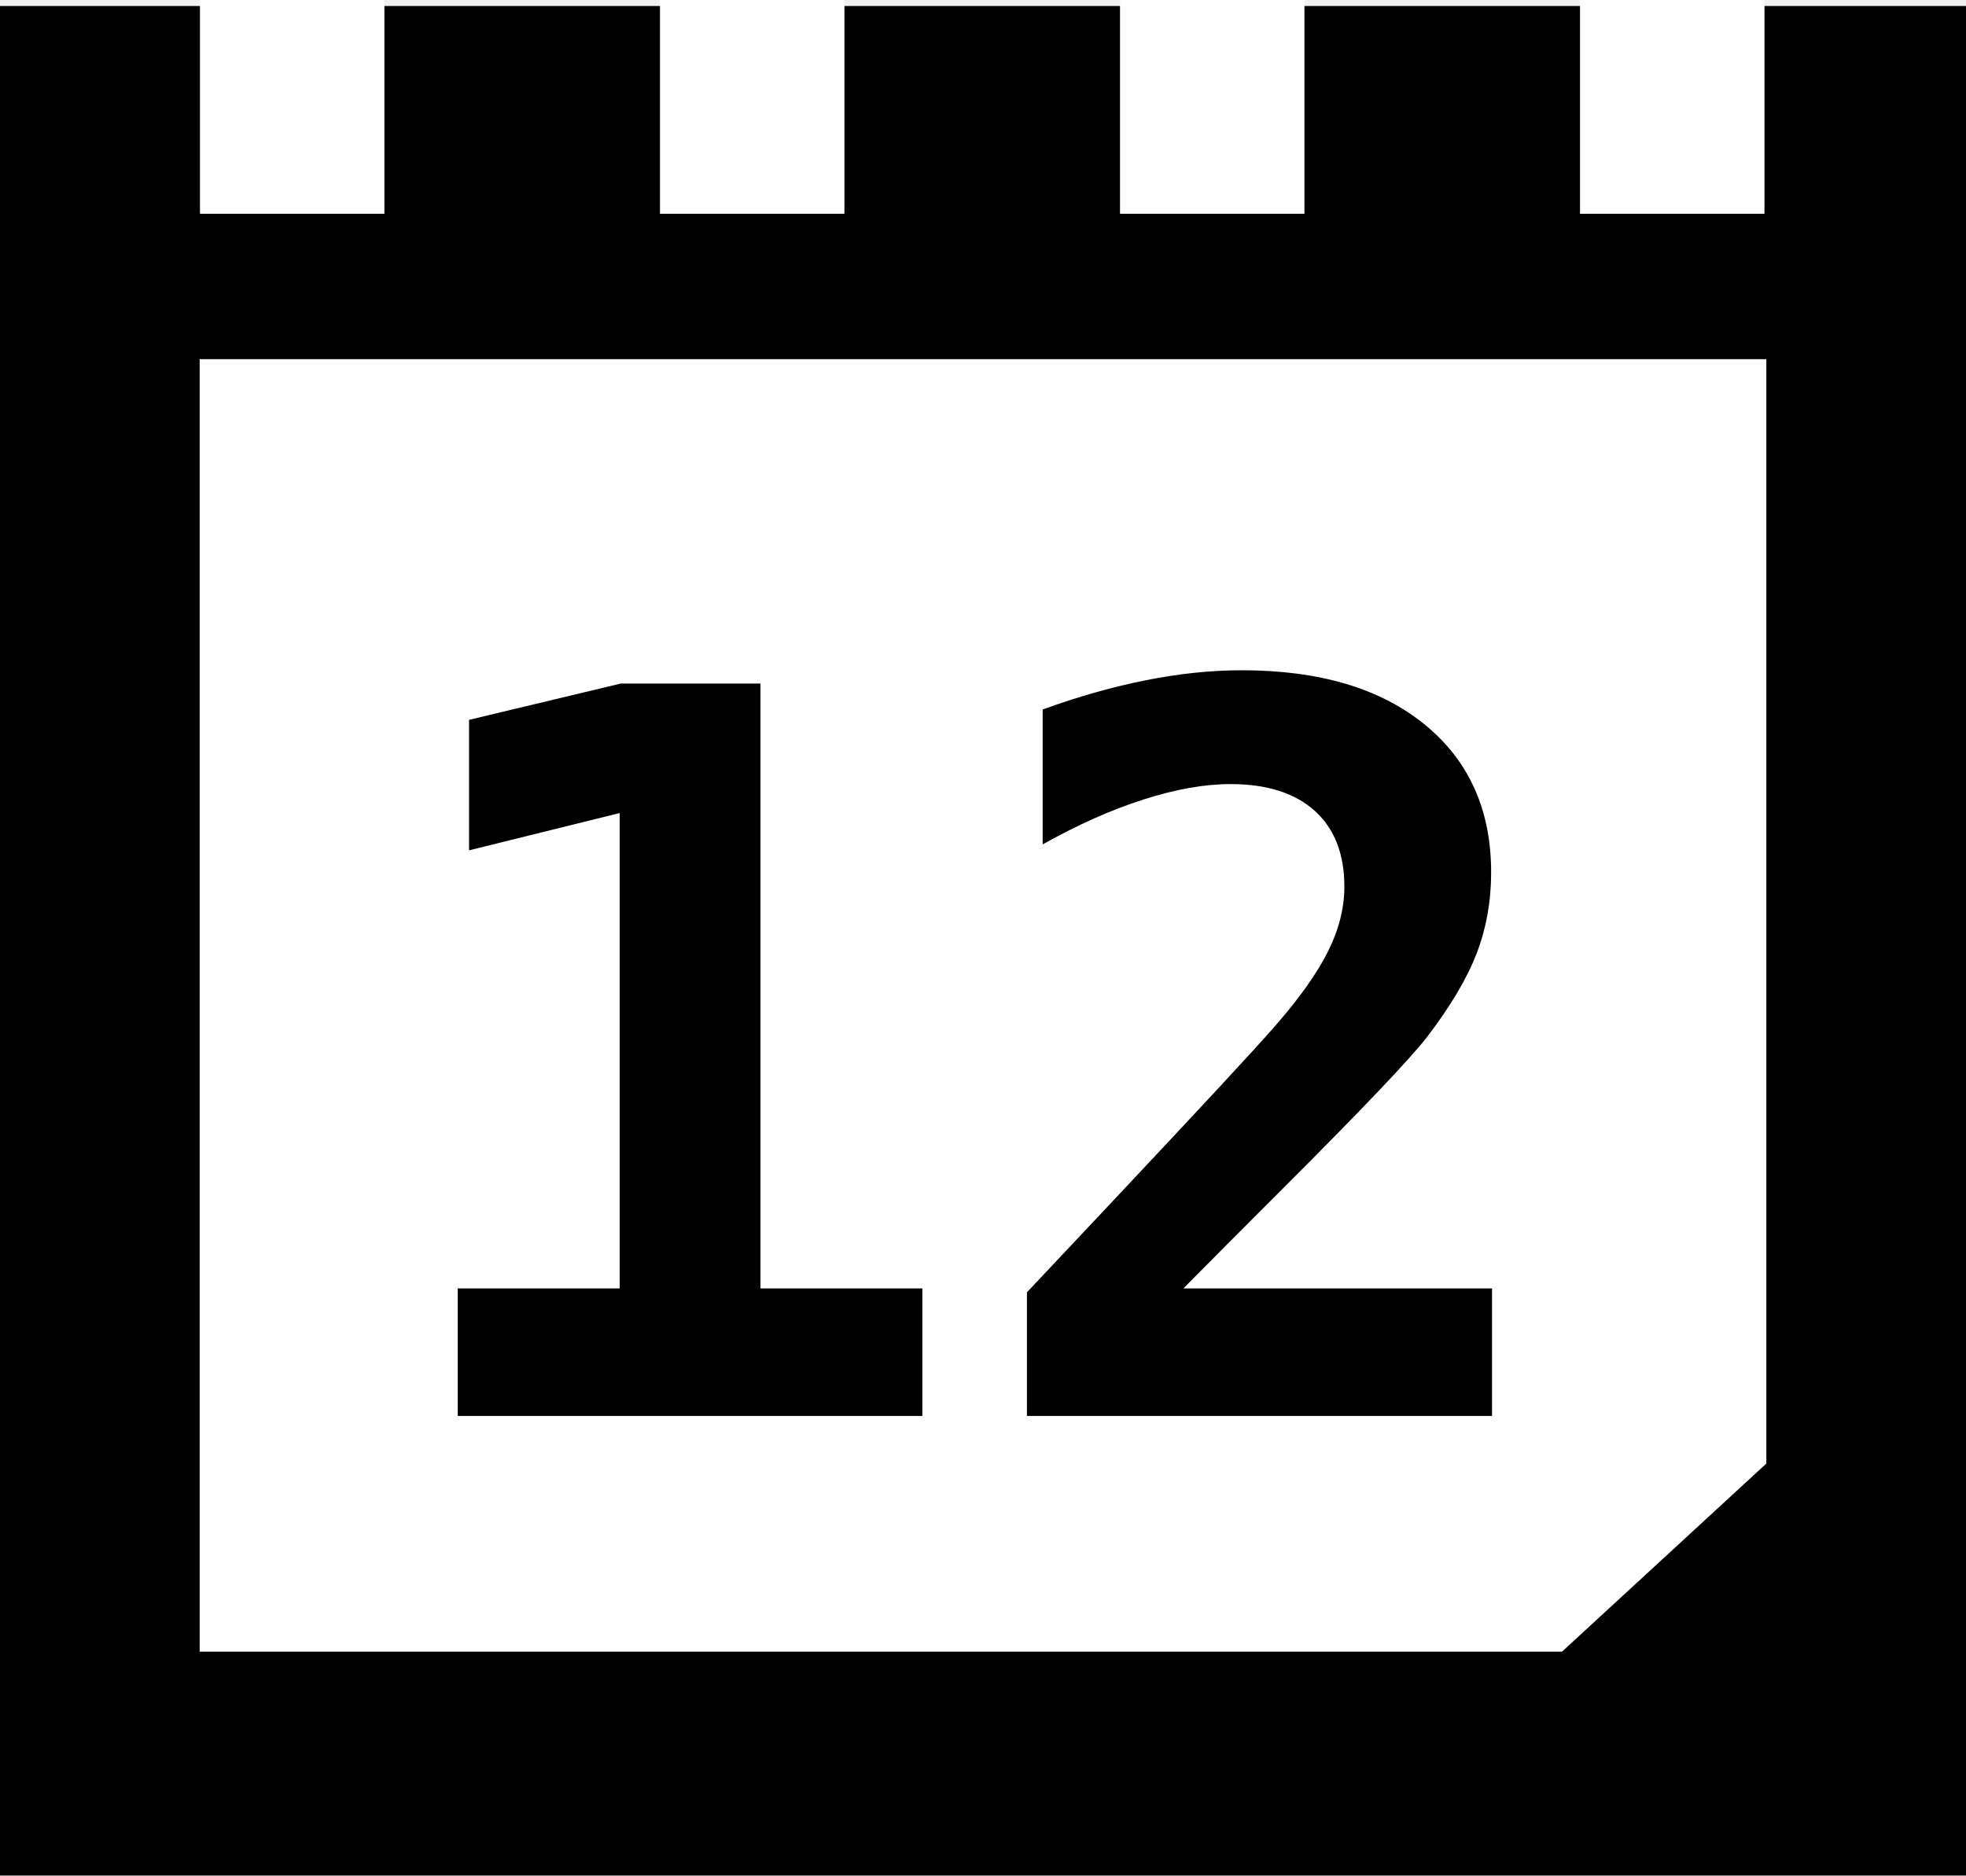
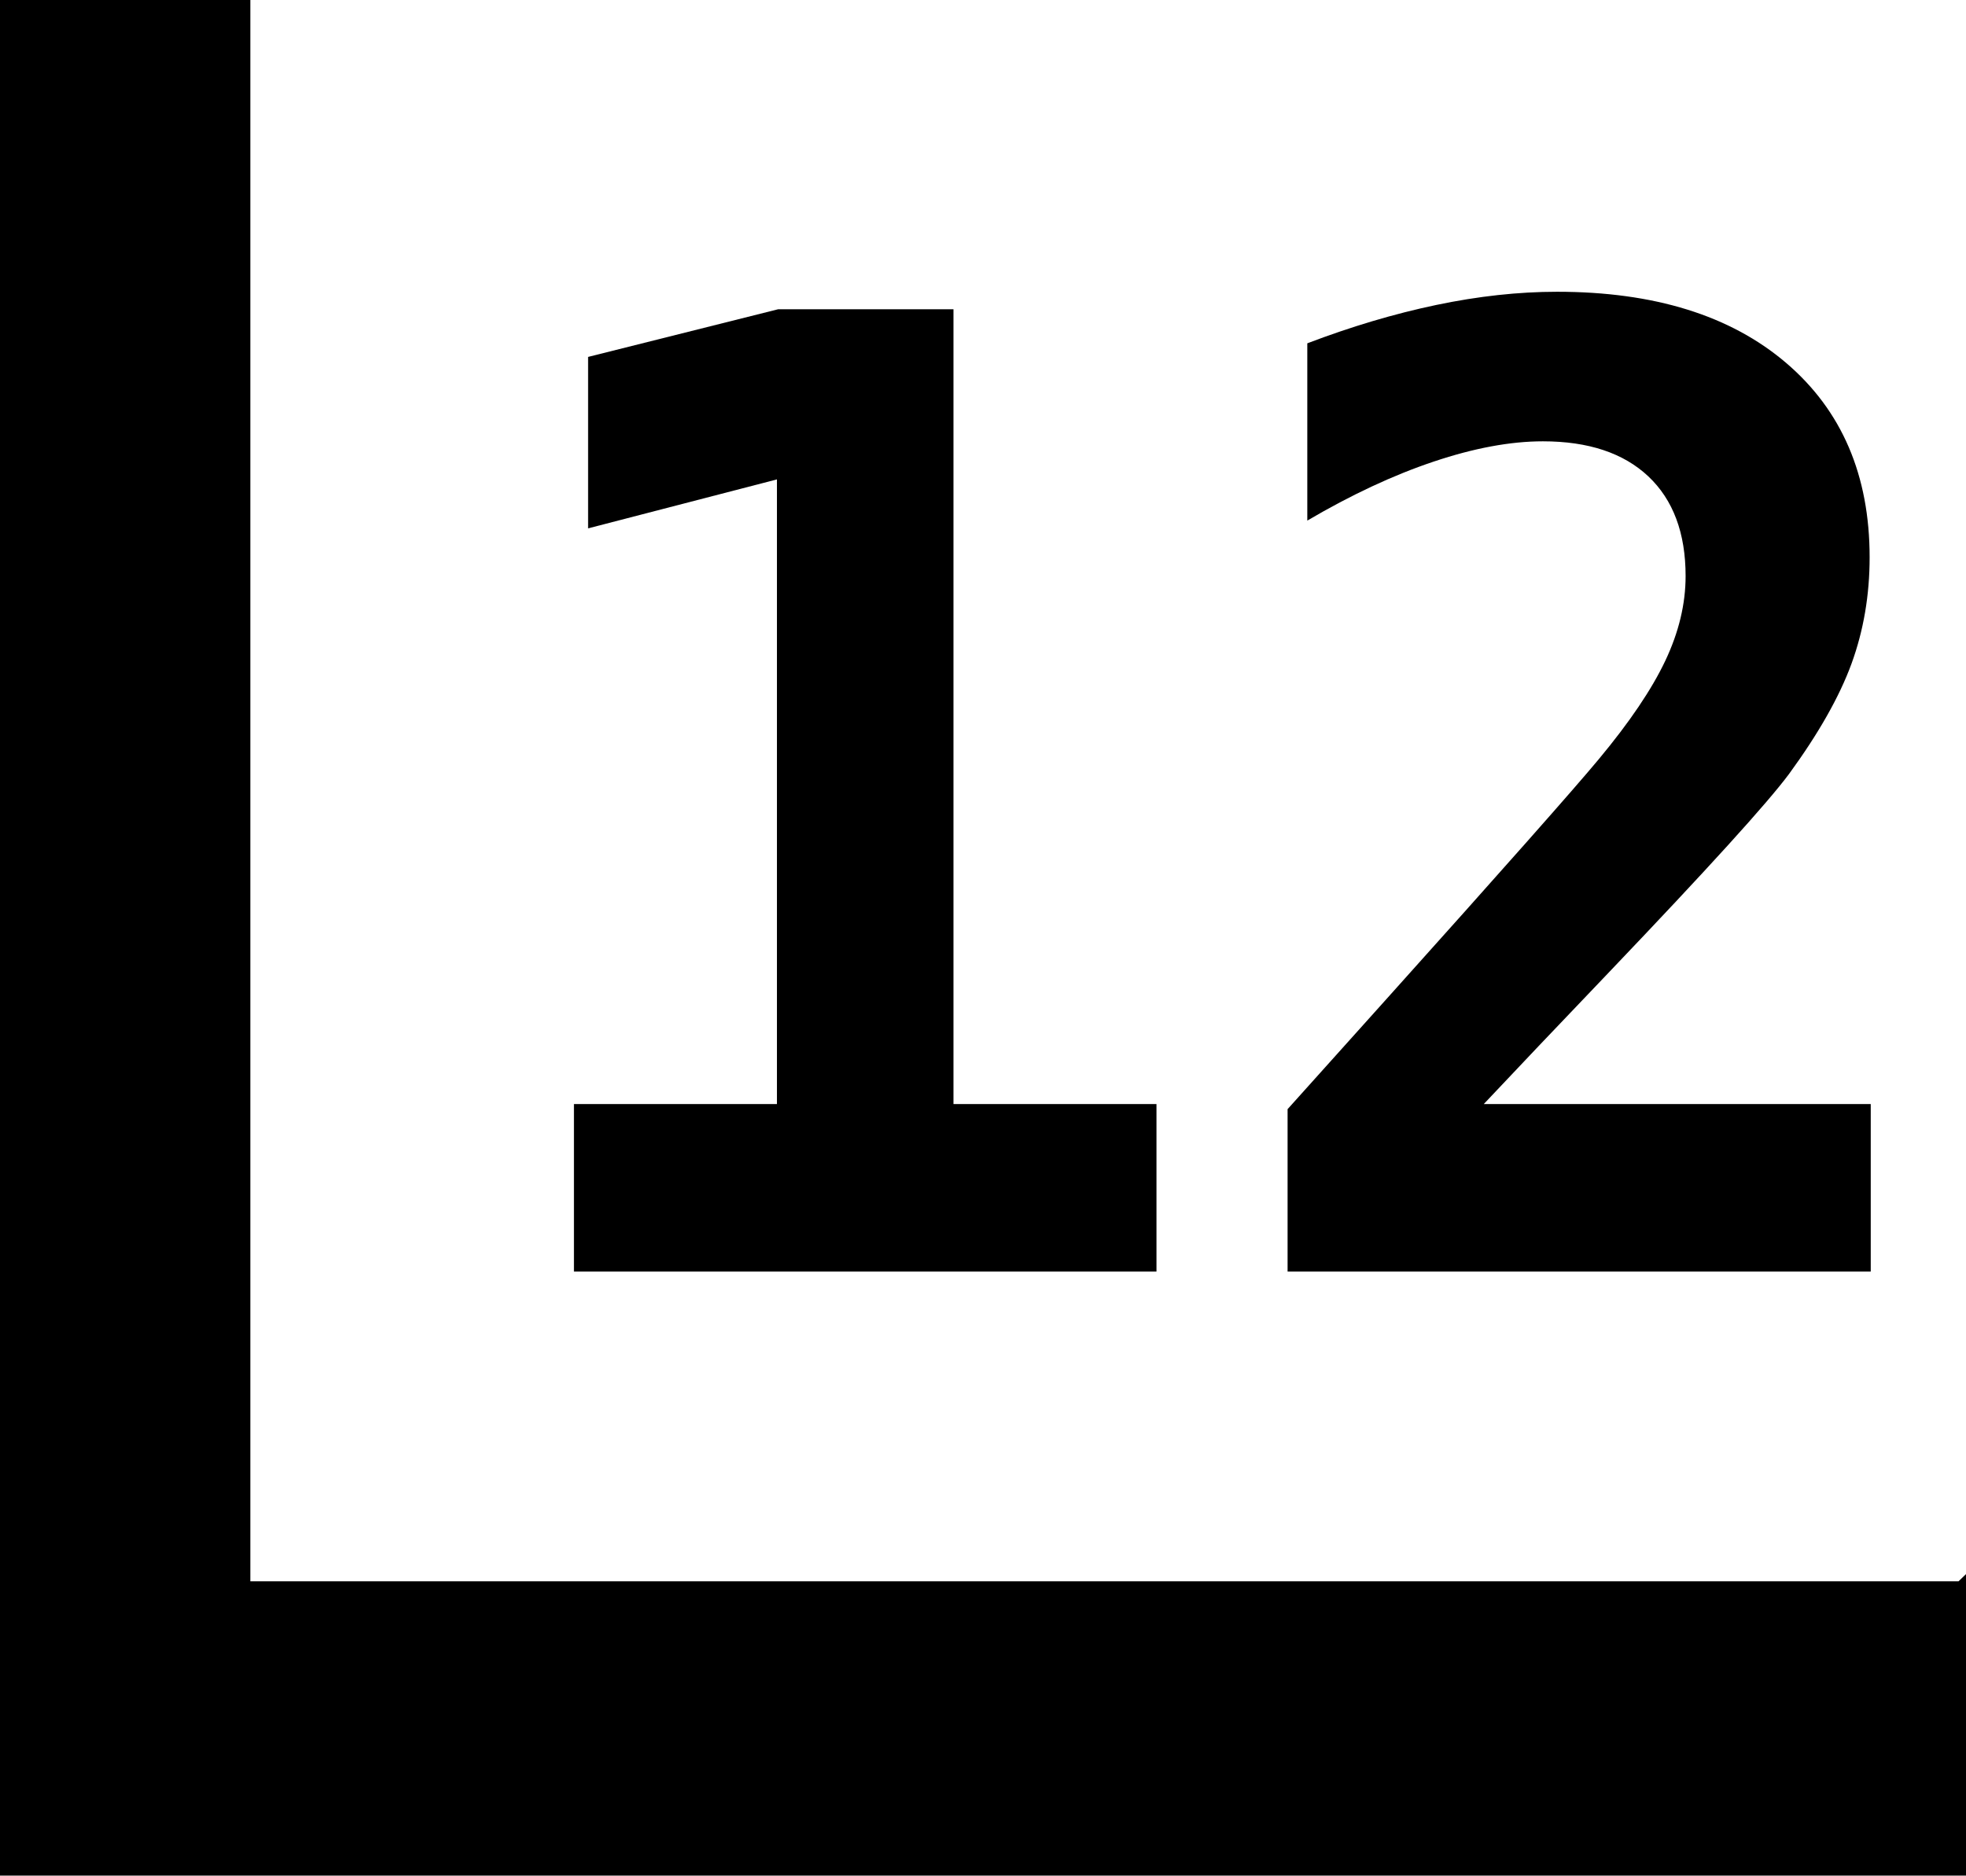
<svg xmlns="http://www.w3.org/2000/svg" version="1.1" id="Ebene_1" x="0px" y="0px" width="39.878px" height="38.051px" viewBox="0 0 39.878 38.051" enable-background="new 0 0 39.878 38.051" xml:space="preserve">
-   <rect y="0.122" width="39.878" height="37.929" />
-   <polygon fill="#FFFFFF" points="35.828,29.692 31.684,33.508 4.05,33.508 4.05,7.286 35.828,7.286 " />
-   <g>
-     <path d="M9.285,26.139h3.284v-9.644l-3.055,0.756v-2.647l3.075-0.736h2.836v12.271h3.284v2.587H9.285V26.139z" />
-     <path d="M24.004,26.139h6.26v2.587H20.83v-2.508l1.592-1.692c1.891-2.01,3.039-3.248,3.443-3.712   c0.498-0.571,0.856-1.077,1.075-1.518c0.219-0.441,0.329-0.877,0.329-1.309c0-0.663-0.201-1.176-0.602-1.538   c-0.402-0.361-0.97-0.542-1.707-0.542c-0.524,0-1.113,0.104-1.766,0.313c-0.654,0.209-1.335,0.513-2.045,0.911v-2.737   c0.71-0.258,1.405-0.456,2.085-0.592c0.68-0.136,1.332-0.204,1.956-0.204c1.572,0,2.808,0.367,3.707,1.1   c0.899,0.733,1.349,1.733,1.349,3c0,0.584-0.098,1.131-0.293,1.642c-0.196,0.511-0.533,1.078-1.01,1.702   c-0.352,0.452-1.317,1.466-2.896,3.045C25.188,24.944,24.508,25.628,24.004,26.139z" />
+   <defs id="defs23" />
+   <rect y="-11.789" width="50" height="49.84" id="rect3" x="0" />
+   <polygon points="4.05,33.508 4.05,7.286 35.828,7.286 35.828,29.692 31.684,33.508 " id="polygon5" transform="matrix(1.253824,0,0,1.314026,0,-11.949)" style="fill:#ffffff" />
+   <g id="g7" transform="matrix(1.253824,0,0,1.314026,0,-11.949)">
+     <path d="M 9.285,26.139 H 12.569 V 16.495 L 9.514,17.251 V 14.604 L 12.589,13.868 H 15.425 V 26.139 H 18.709 V 28.726 H 9.285 V 26.139 z" id="path9" />
+     <path d="M 24.004,26.139 H 30.264 V 28.726 H 20.83 V 26.218 L 22.422,24.526 C 24.313,22.516 25.461,21.278 25.865,20.814 26.363,20.243 26.721,19.737 26.94,19.296 27.159,18.855 27.269,18.419 27.269,17.987 27.269,17.324 27.068,16.811 26.667,16.449 26.265,16.088 25.697,15.907 24.96,15.907 24.436,15.907 23.847,16.011 23.194,16.22 22.54,16.429 21.859,16.733 21.149,17.131 V 14.394 C 21.859,14.136 22.554,13.938 23.234,13.802 23.914,13.666 24.566,13.598 25.19,13.598 26.762,13.598 27.998,13.965 28.897,14.698 29.796,15.431 30.246,16.431 30.246,17.698 30.246,18.282 30.148,18.829 29.953,19.34 29.757,19.851 29.42,20.418 28.943,21.042 28.591,21.494 27.626,22.508 26.047,24.087 25.188,24.944 24.508,25.628 24.004,26.139 z" id="path11" />
  </g>
-   <rect x="13.387" fill="#FFFFFF" width="3.741" height="4.337" />
-   <rect x="22.718" fill="#FFFFFF" width="3.741" height="4.337" />
-   <rect x="32.049" fill="#FFFFFF" width="3.741" height="4.337" />
-   <rect x="4.056" fill="#FFFFFF" width="3.741" height="4.337" />
+   <rect x="16.785" width="4.691" height="5.699" id="rect13" y="-11.949" style="fill:#ffffff" />
+   <rect x="28.484" width="4.691" height="5.699" id="rect15" y="-11.949" style="fill:#ffffff" />
+   <rect x="40.184" width="4.691" height="5.699" id="rect17" y="-11.949" style="fill:#ffffff" />
+   <rect x="5.086" width="4.691" height="5.699" id="rect19" y="-11.949" style="fill:#ffffff" />
</svg>
